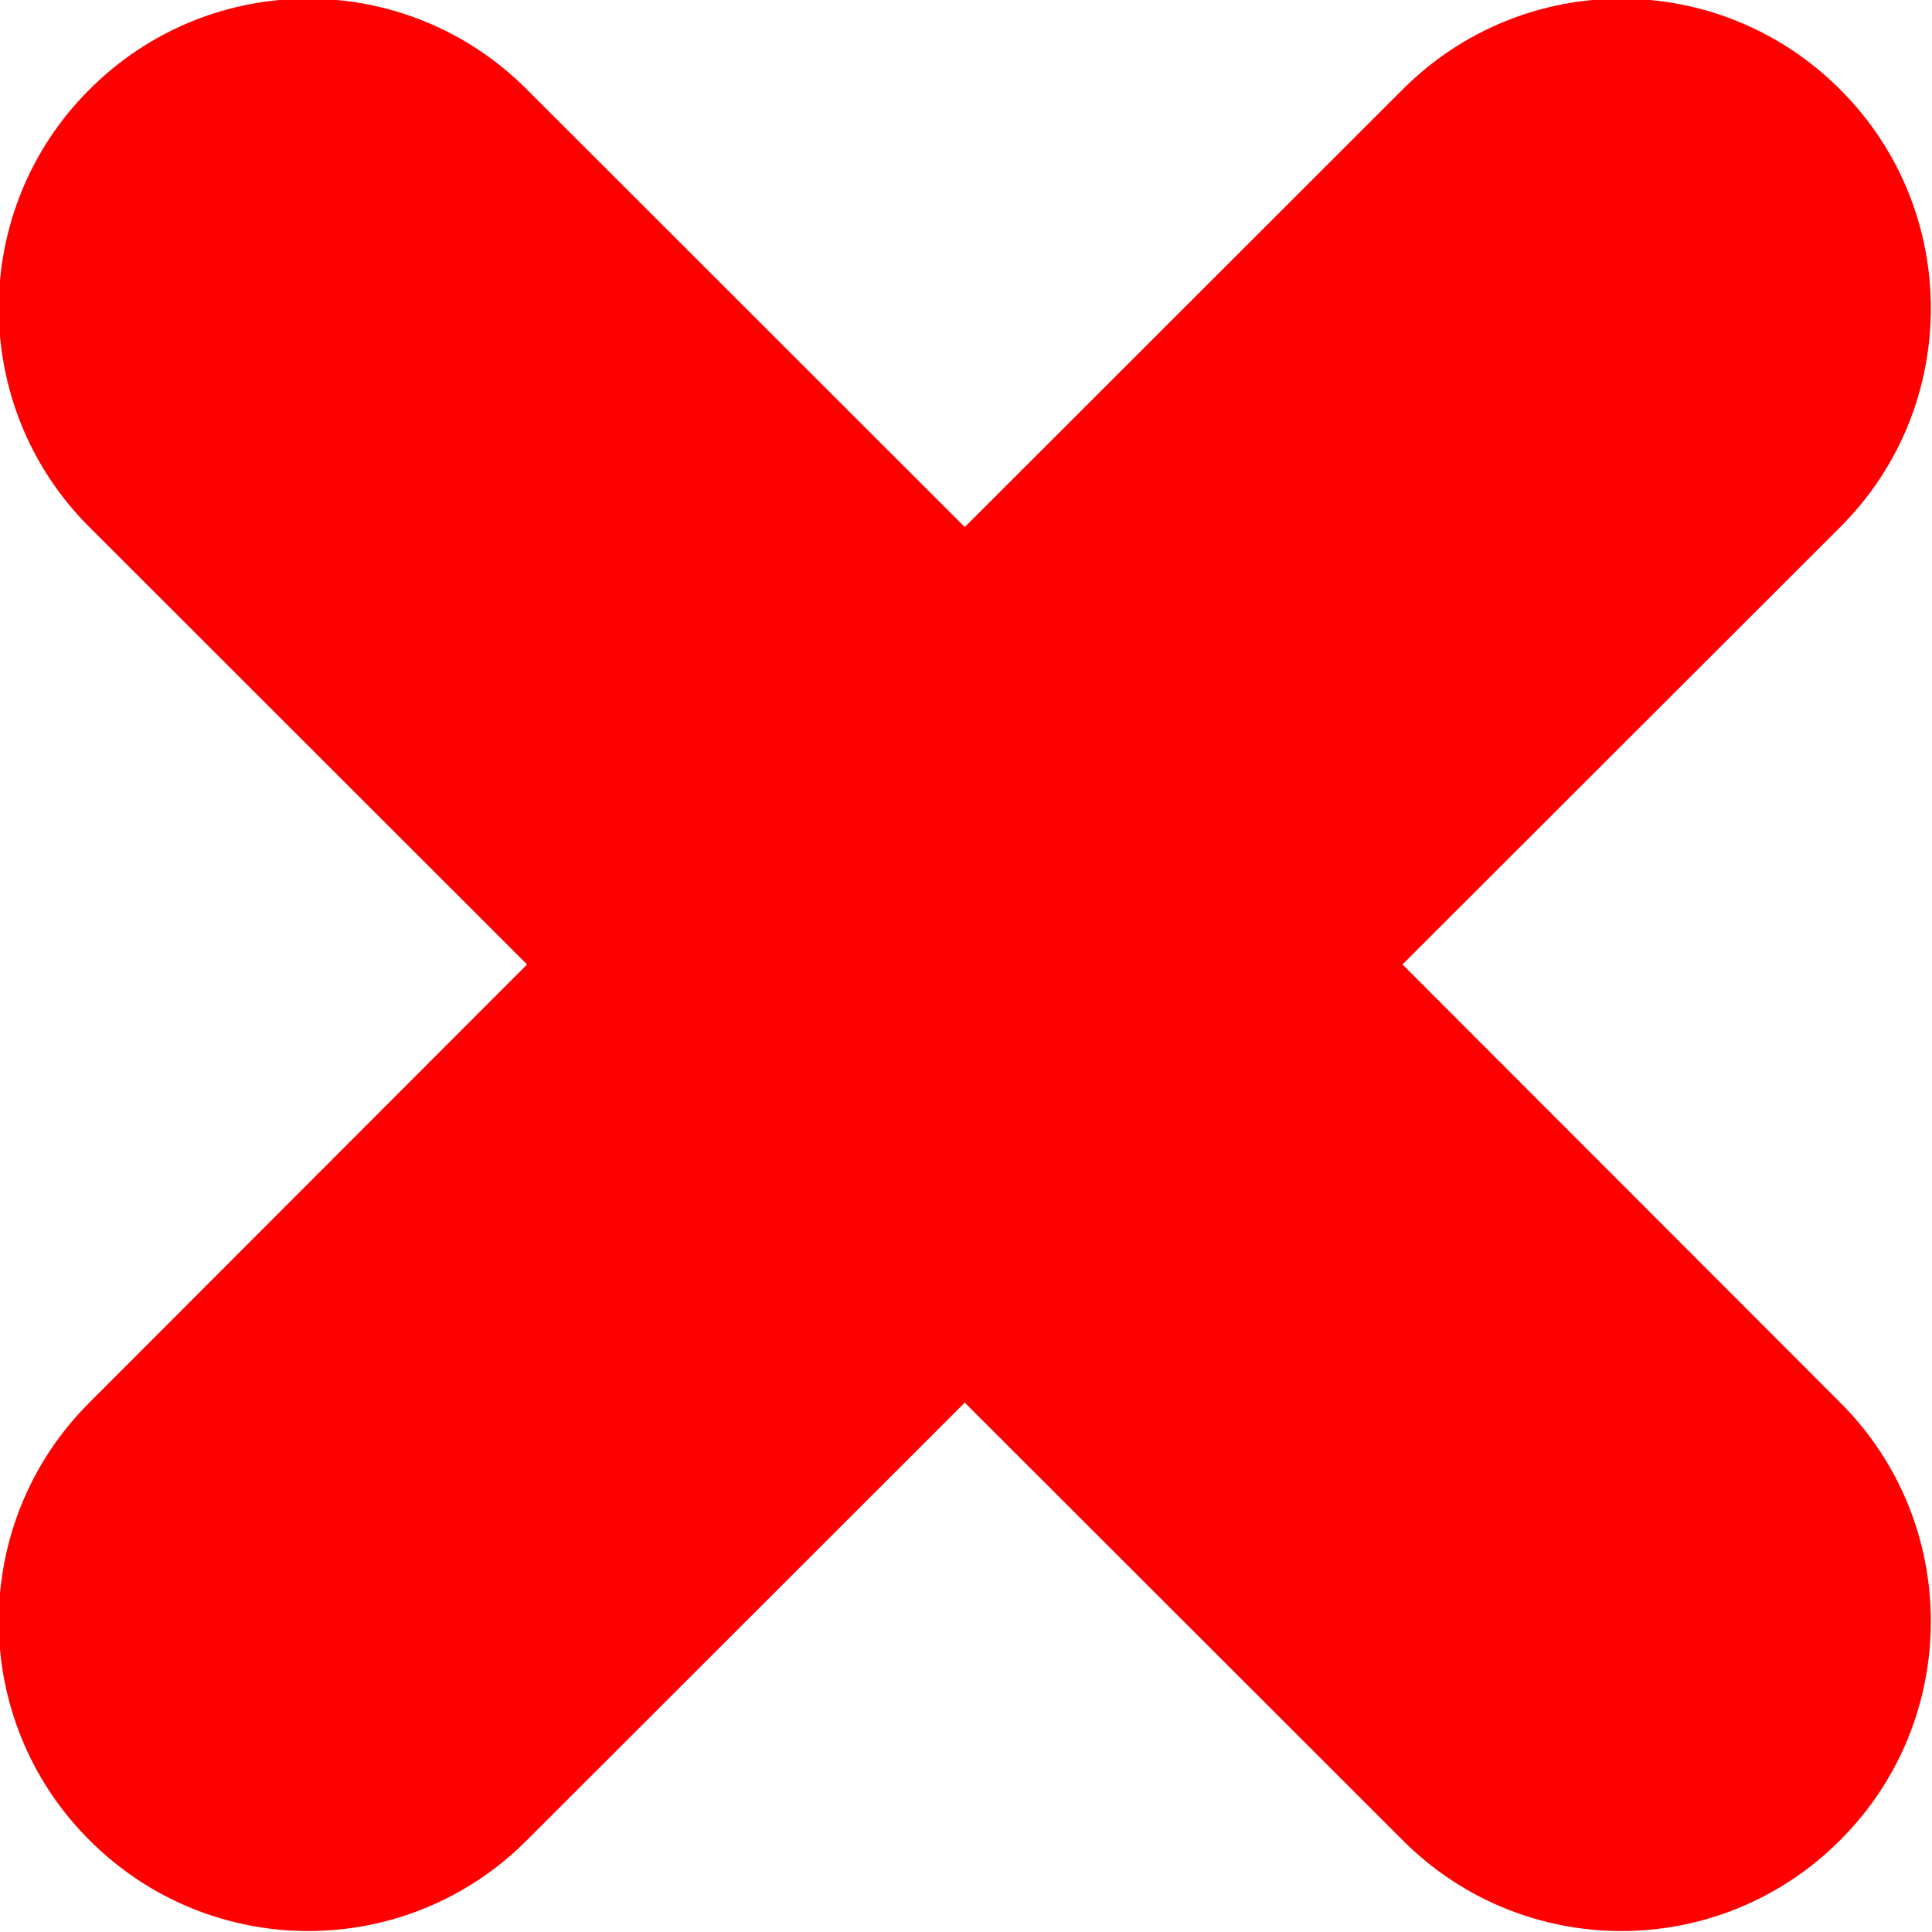
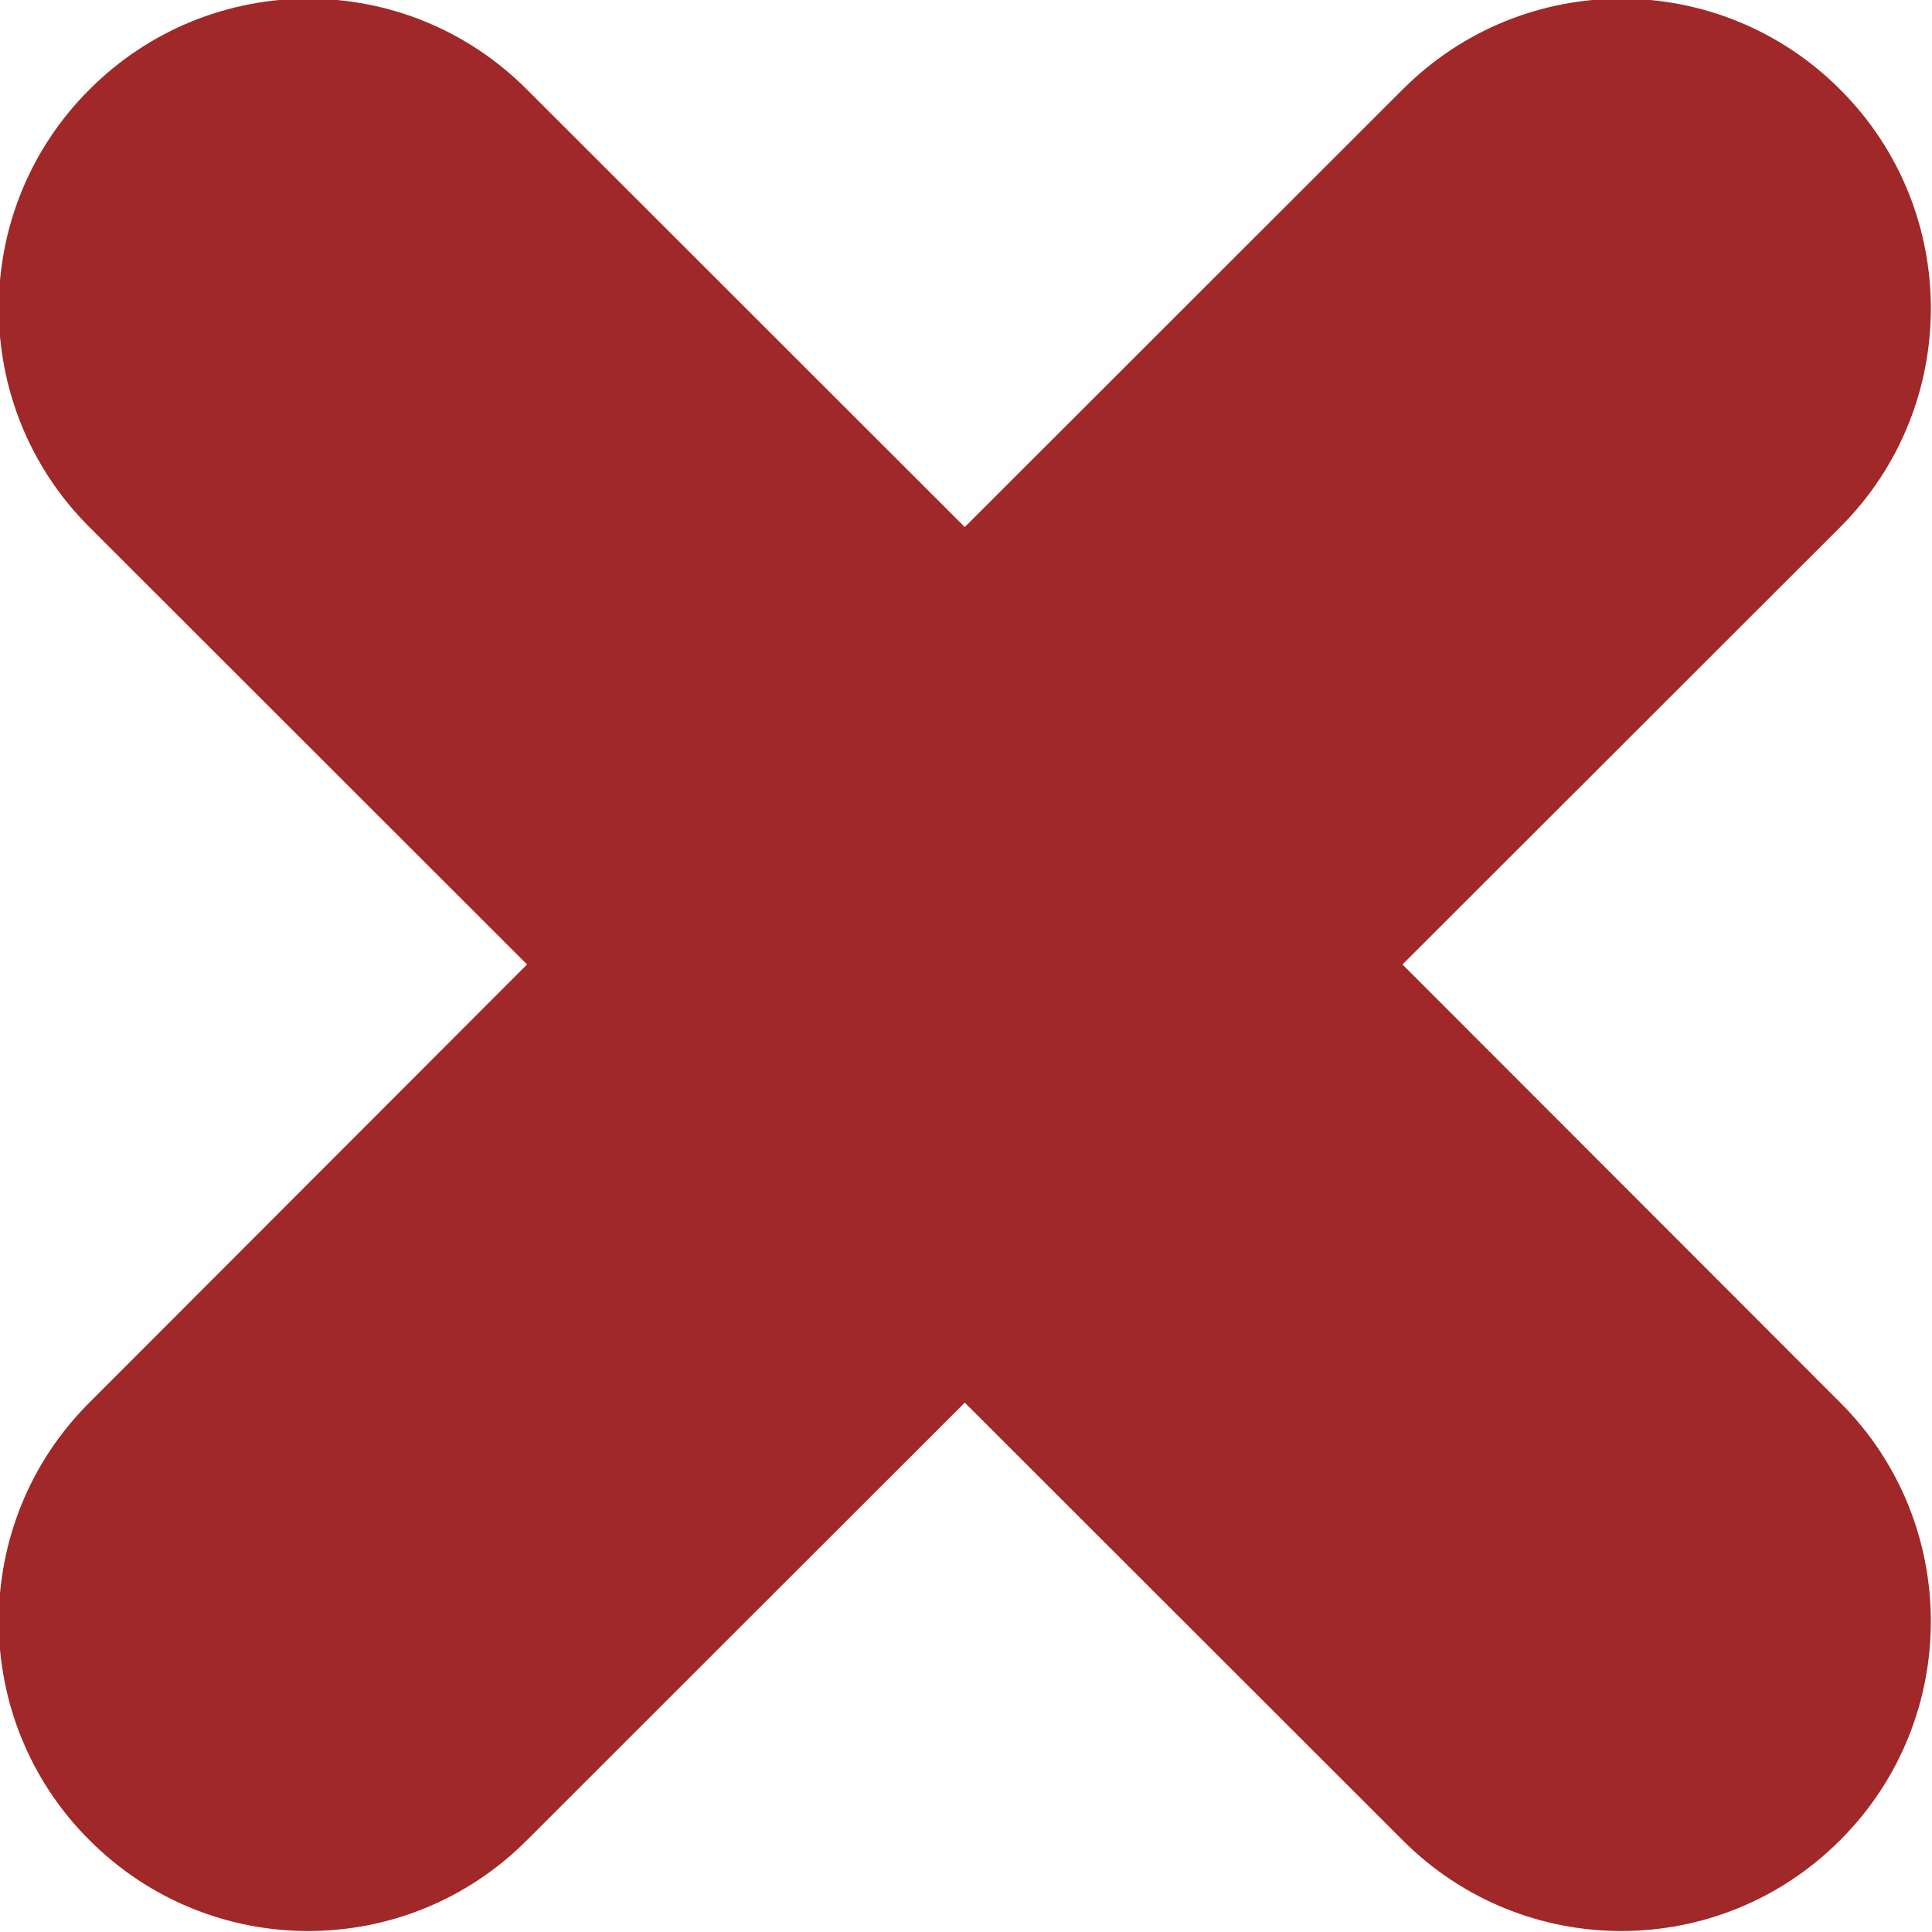
<svg xmlns="http://www.w3.org/2000/svg" width="800px" height="800px" viewBox="0 0 25 25" version="1.1" fill="#000000">
  <g id="SVGRepo_bgCarrier" stroke-width="0" />
  <g id="SVGRepo_tracerCarrier" stroke-linecap="round" stroke-linejoin="round" />
  <g id="SVGRepo_iconCarrier">
    <defs> </defs>
    <g id="Page-1" stroke="none" stroke-width="1" fill="none" fill-rule="evenodd">
-       <g id="Icon-Set-Filled" transform="translate(-469, -1041)" fill="#ff0000">
+       <g id="Icon-Set-Filled" transform="translate(-469, -1041)" fill="#a02828">
        <path d="M487.148,1053.48 L492.813,1047.82 C494.376,1046.26 494.376,1043.72 492.813,1042.16 C491.248,1040.59 488.712,1040.59 487.148,1042.16 L481.484,1047.82 L475.82,1042.16 C474.257,1040.59 471.721,1040.59 470.156,1042.16 C468.593,1043.72 468.593,1046.26 470.156,1047.82 L475.82,1053.48 L470.156,1059.15 C468.593,1060.71 468.593,1063.25 470.156,1064.81 C471.721,1066.38 474.257,1066.38 475.82,1064.81 L481.484,1059.15 L487.148,1064.81 C488.712,1066.38 491.248,1066.38 492.813,1064.81 C494.376,1063.25 494.376,1060.71 492.813,1059.15 L487.148,1053.48" id="cross"> </path>
      </g>
    </g>
  </g>
</svg>
